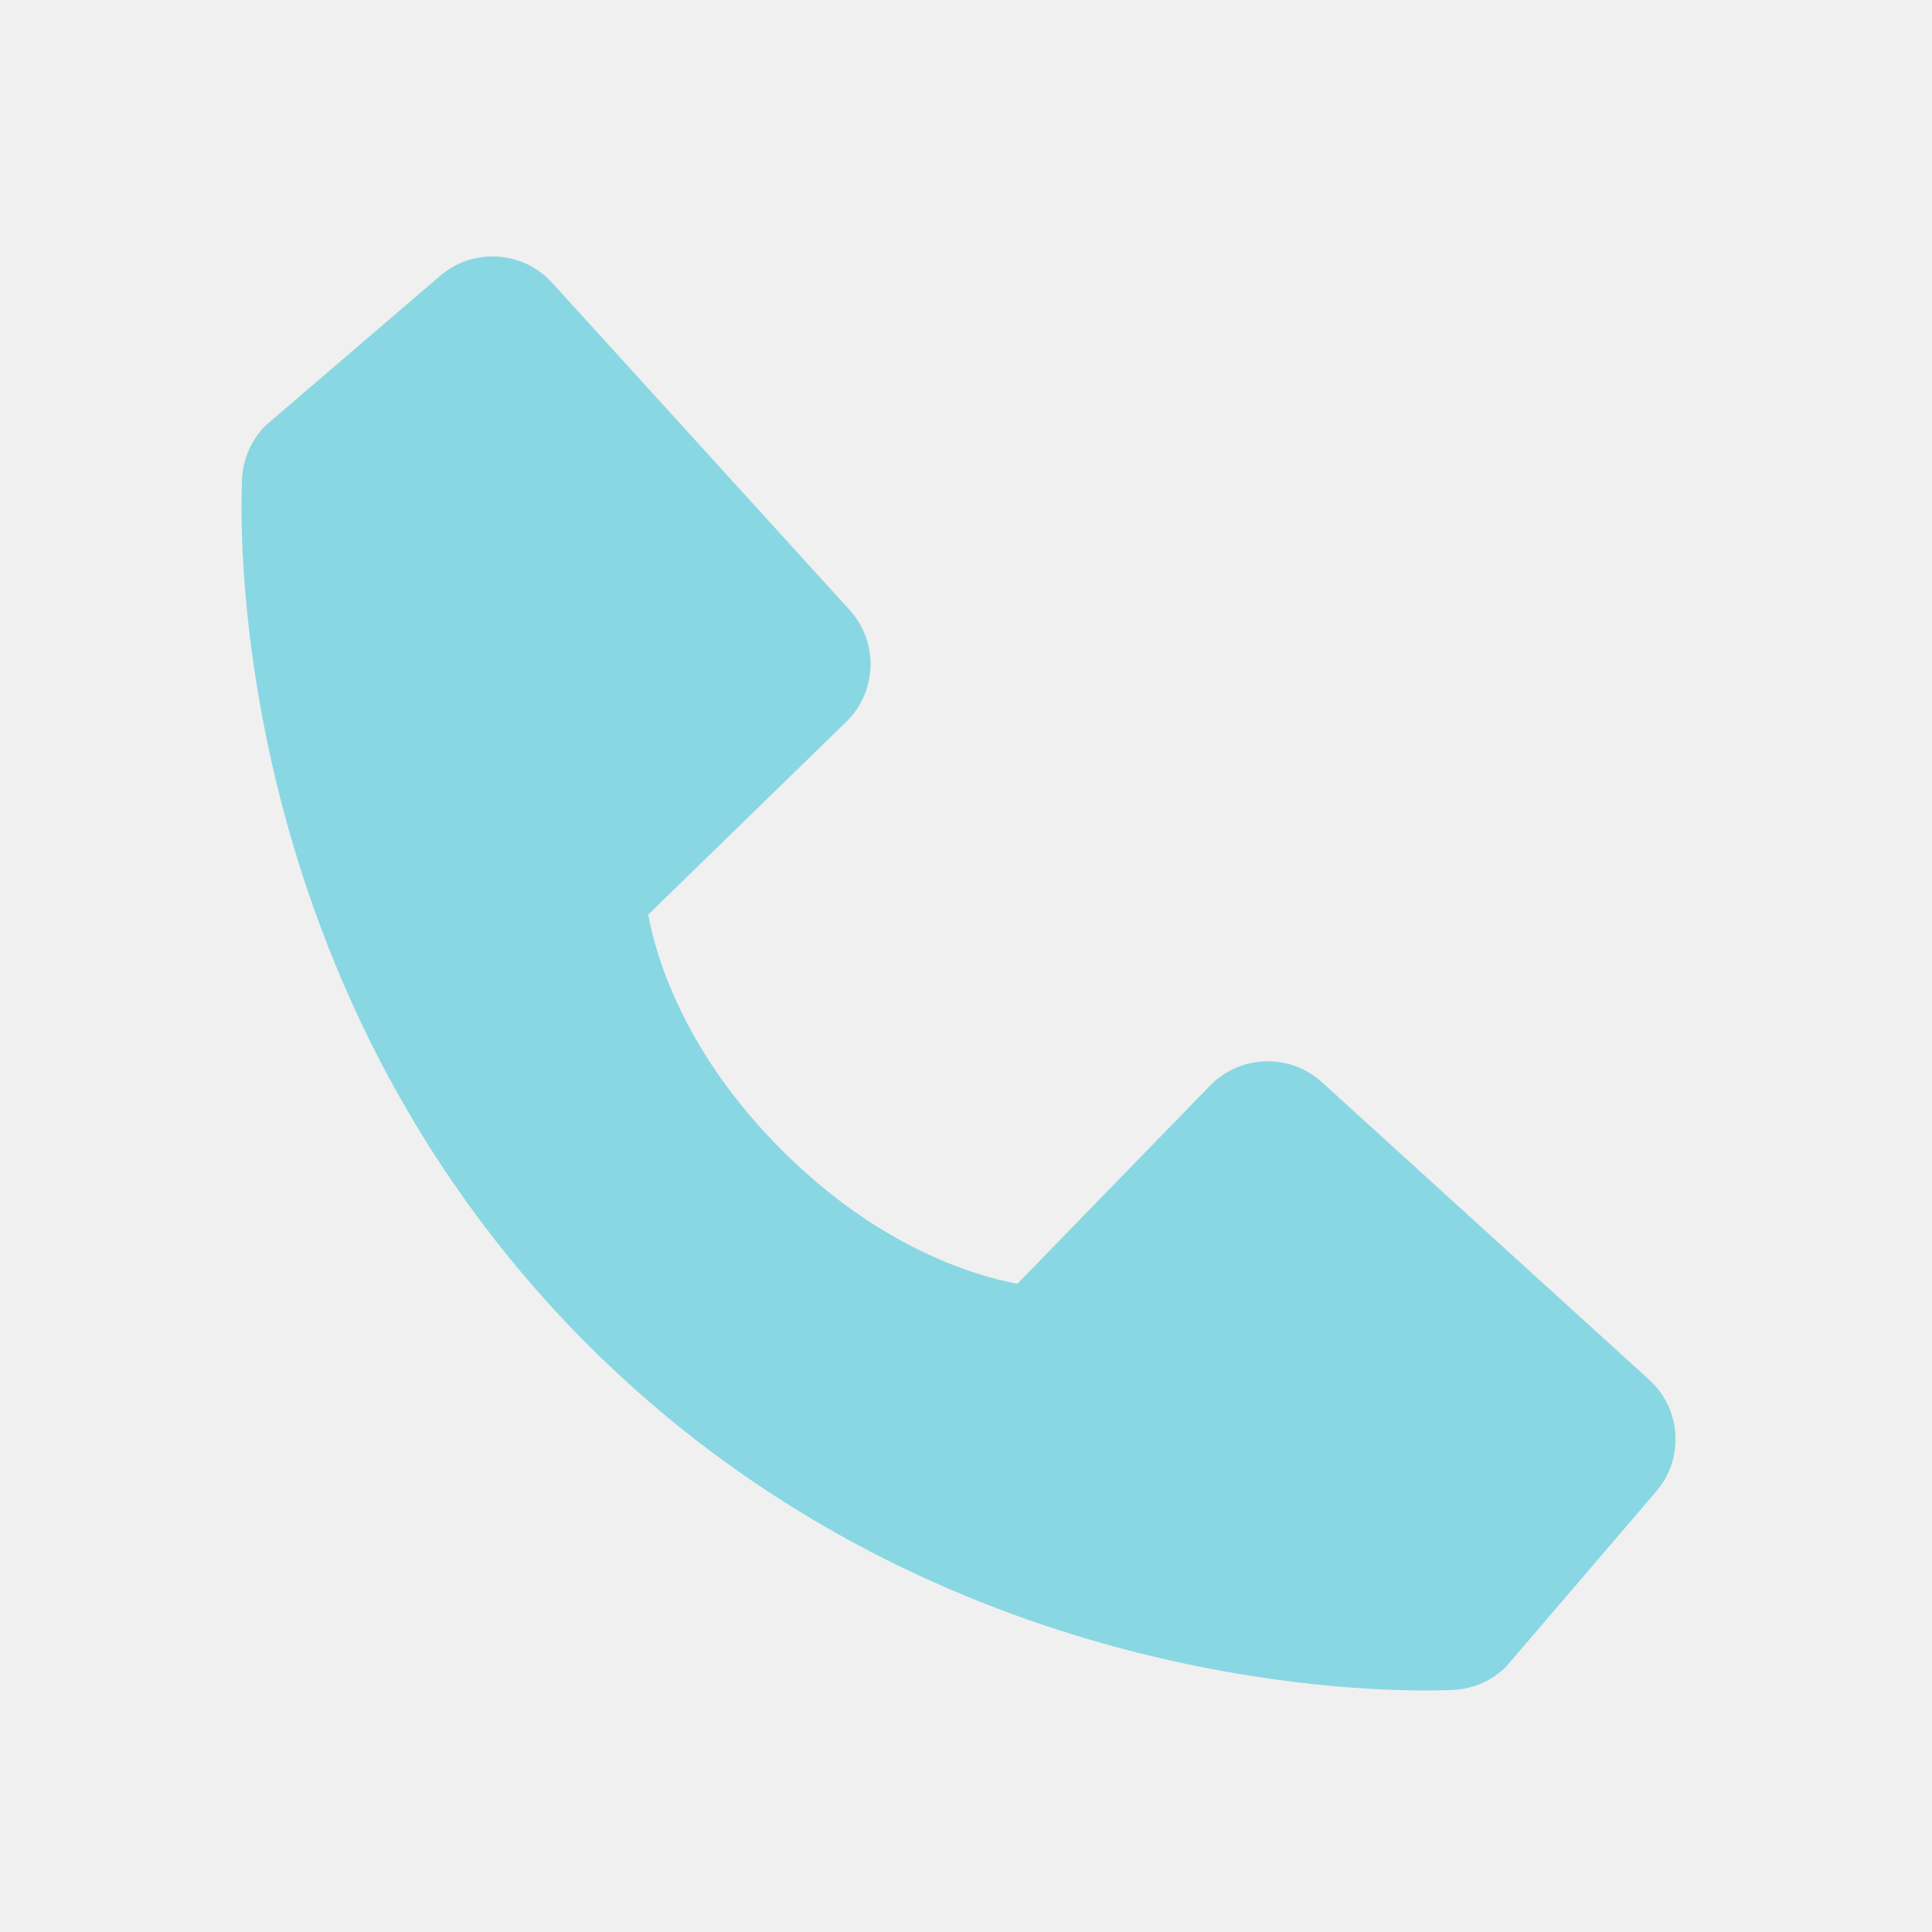
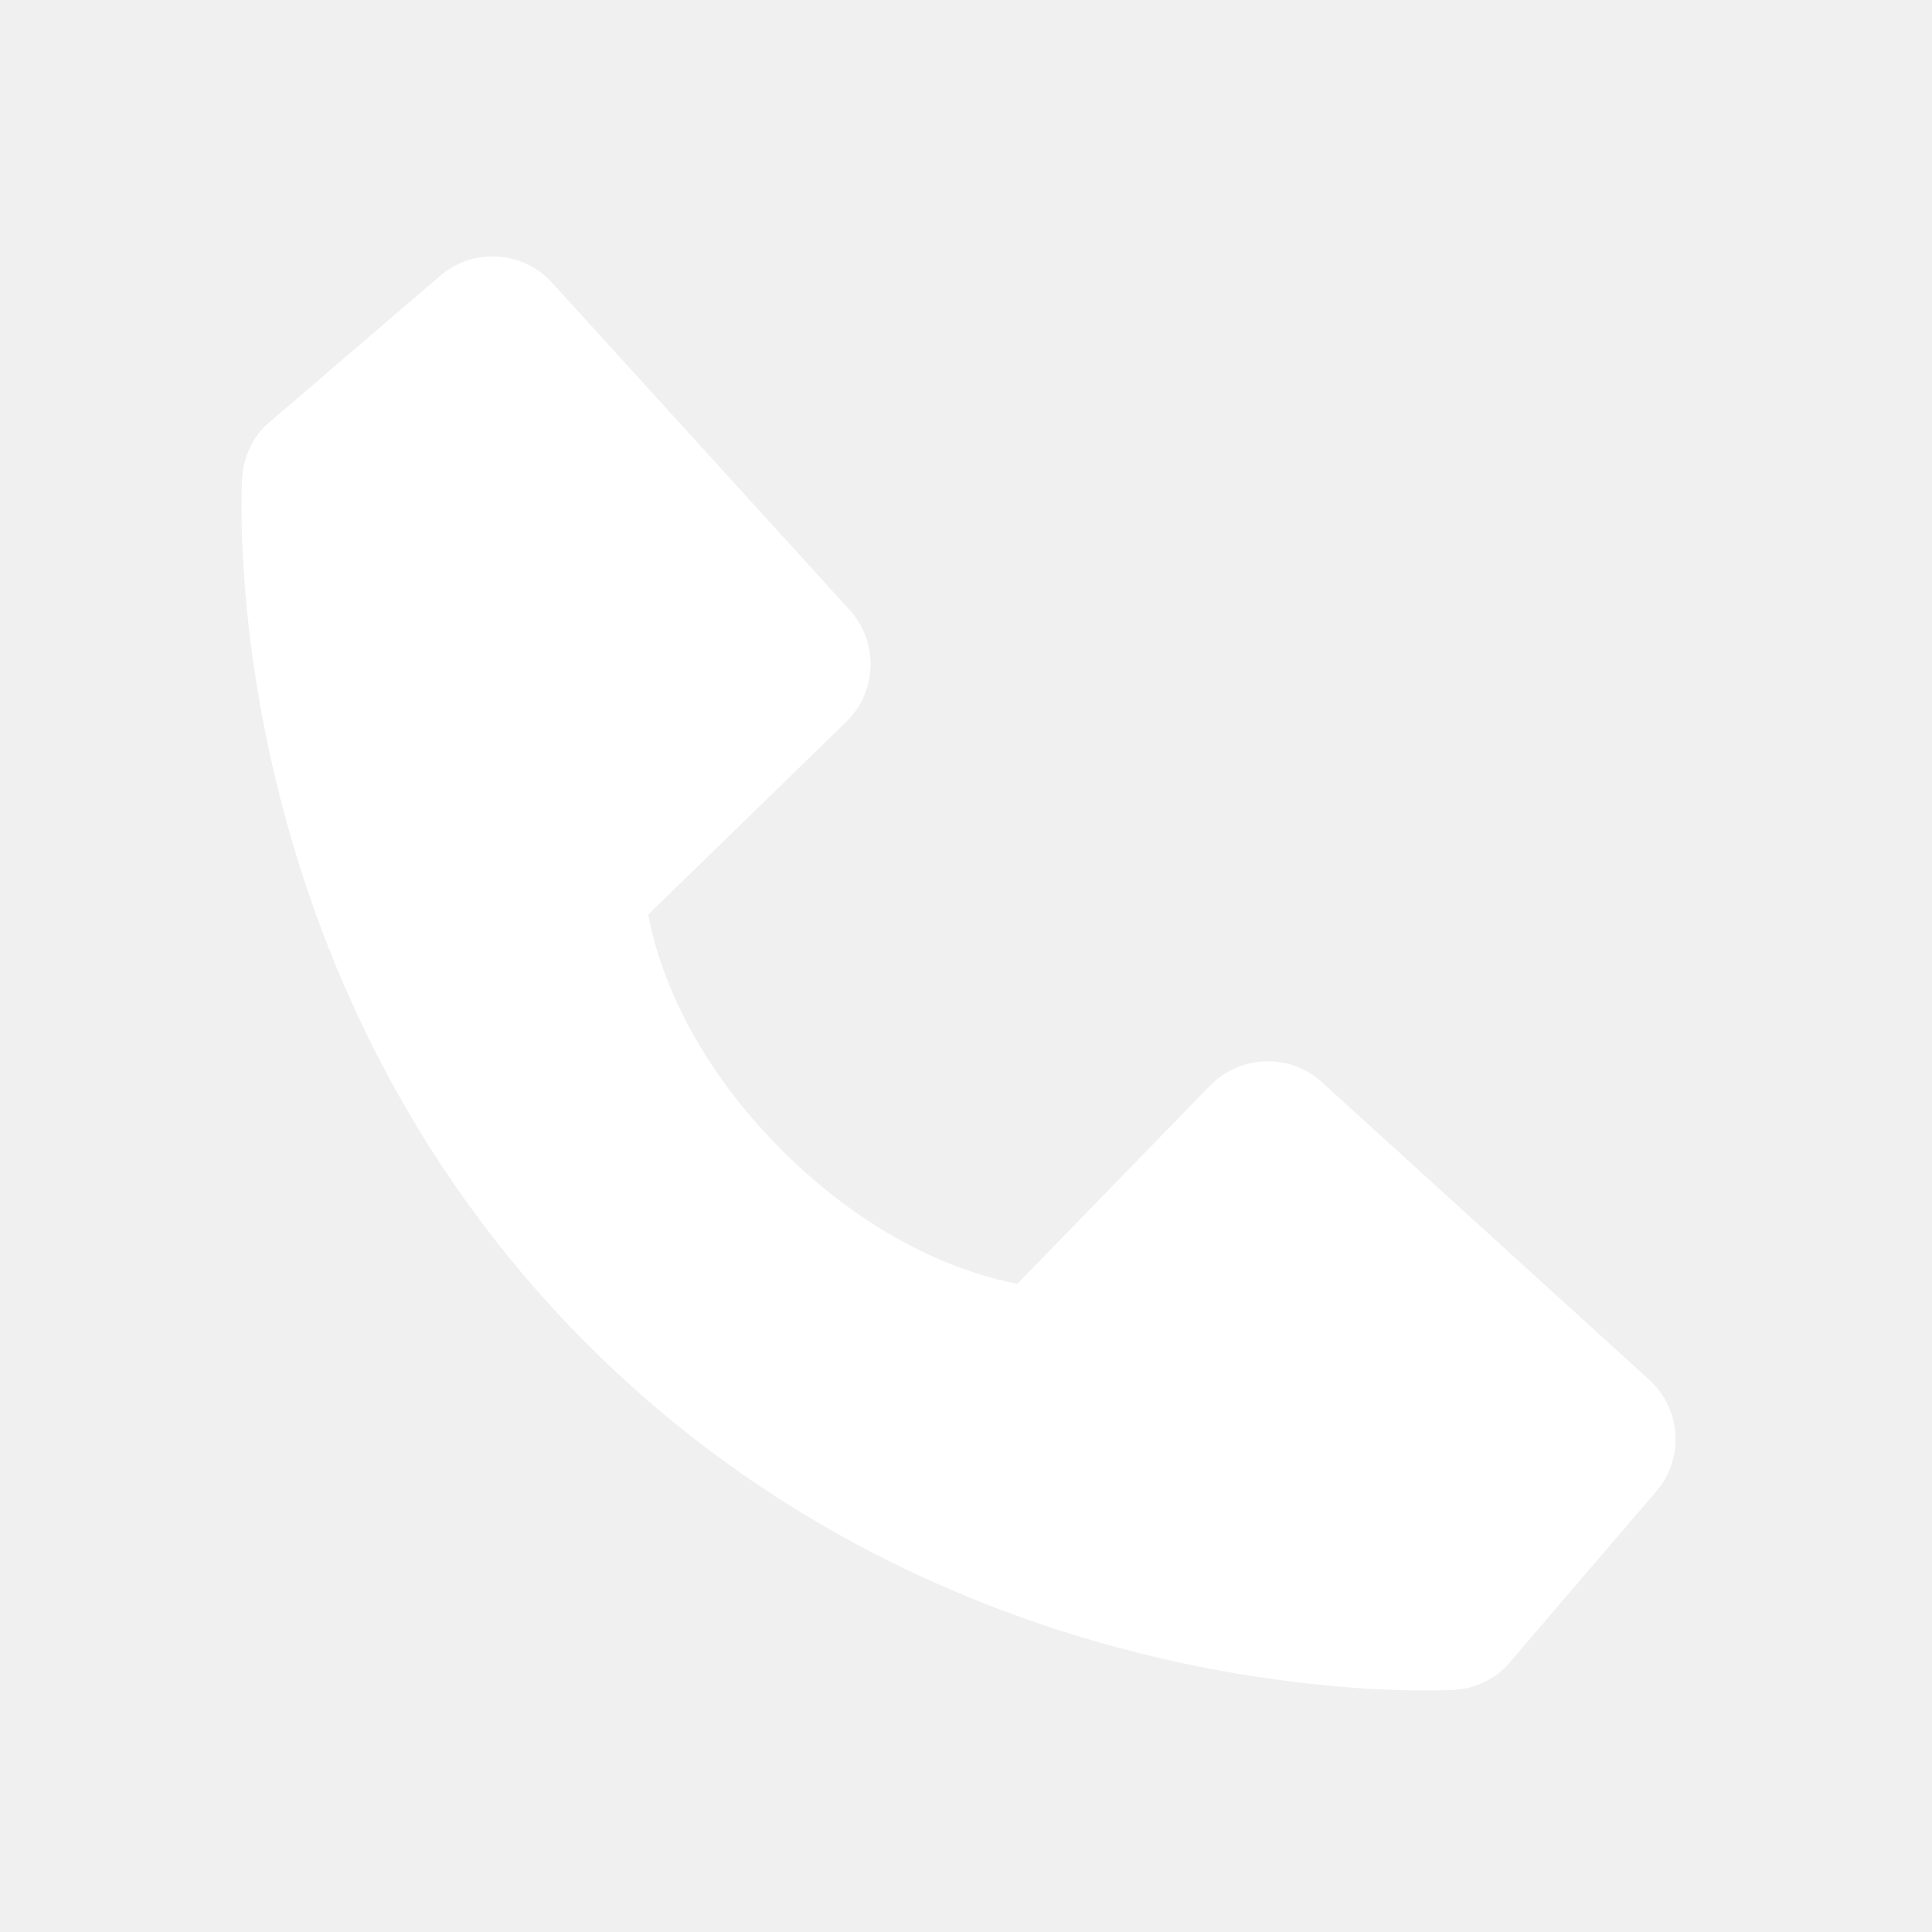
- <svg xmlns="http://www.w3.org/2000/svg" fill="#89D7E3" width="86" height="86" viewBox="0 0 24 24">
+ <svg xmlns="http://www.w3.org/2000/svg" fill="#fff" width="86" height="86" viewBox="0 0 24 24">
  <path d="m20.487 17.14-4.065-3.696a1.001 1.001 0 0 0-1.391.043l-2.393 2.461c-.576-.11-1.734-.471-2.926-1.66-1.192-1.193-1.553-2.354-1.66-2.926l2.459-2.394a1 1 0 0 0 .043-1.391L6.859 3.513a1 1 0 0 0-1.391-.087l-2.17 1.861a1 1 0 0 0-.29.649c-.015.25-.301 6.172 4.291 10.766C11.305 20.707 16.323 21 17.705 21c.202 0 .326-.006.359-.008a.992.992 0 0 0 .648-.291l1.86-2.171a.997.997 0 0 0-.085-1.39z" />
</svg>
